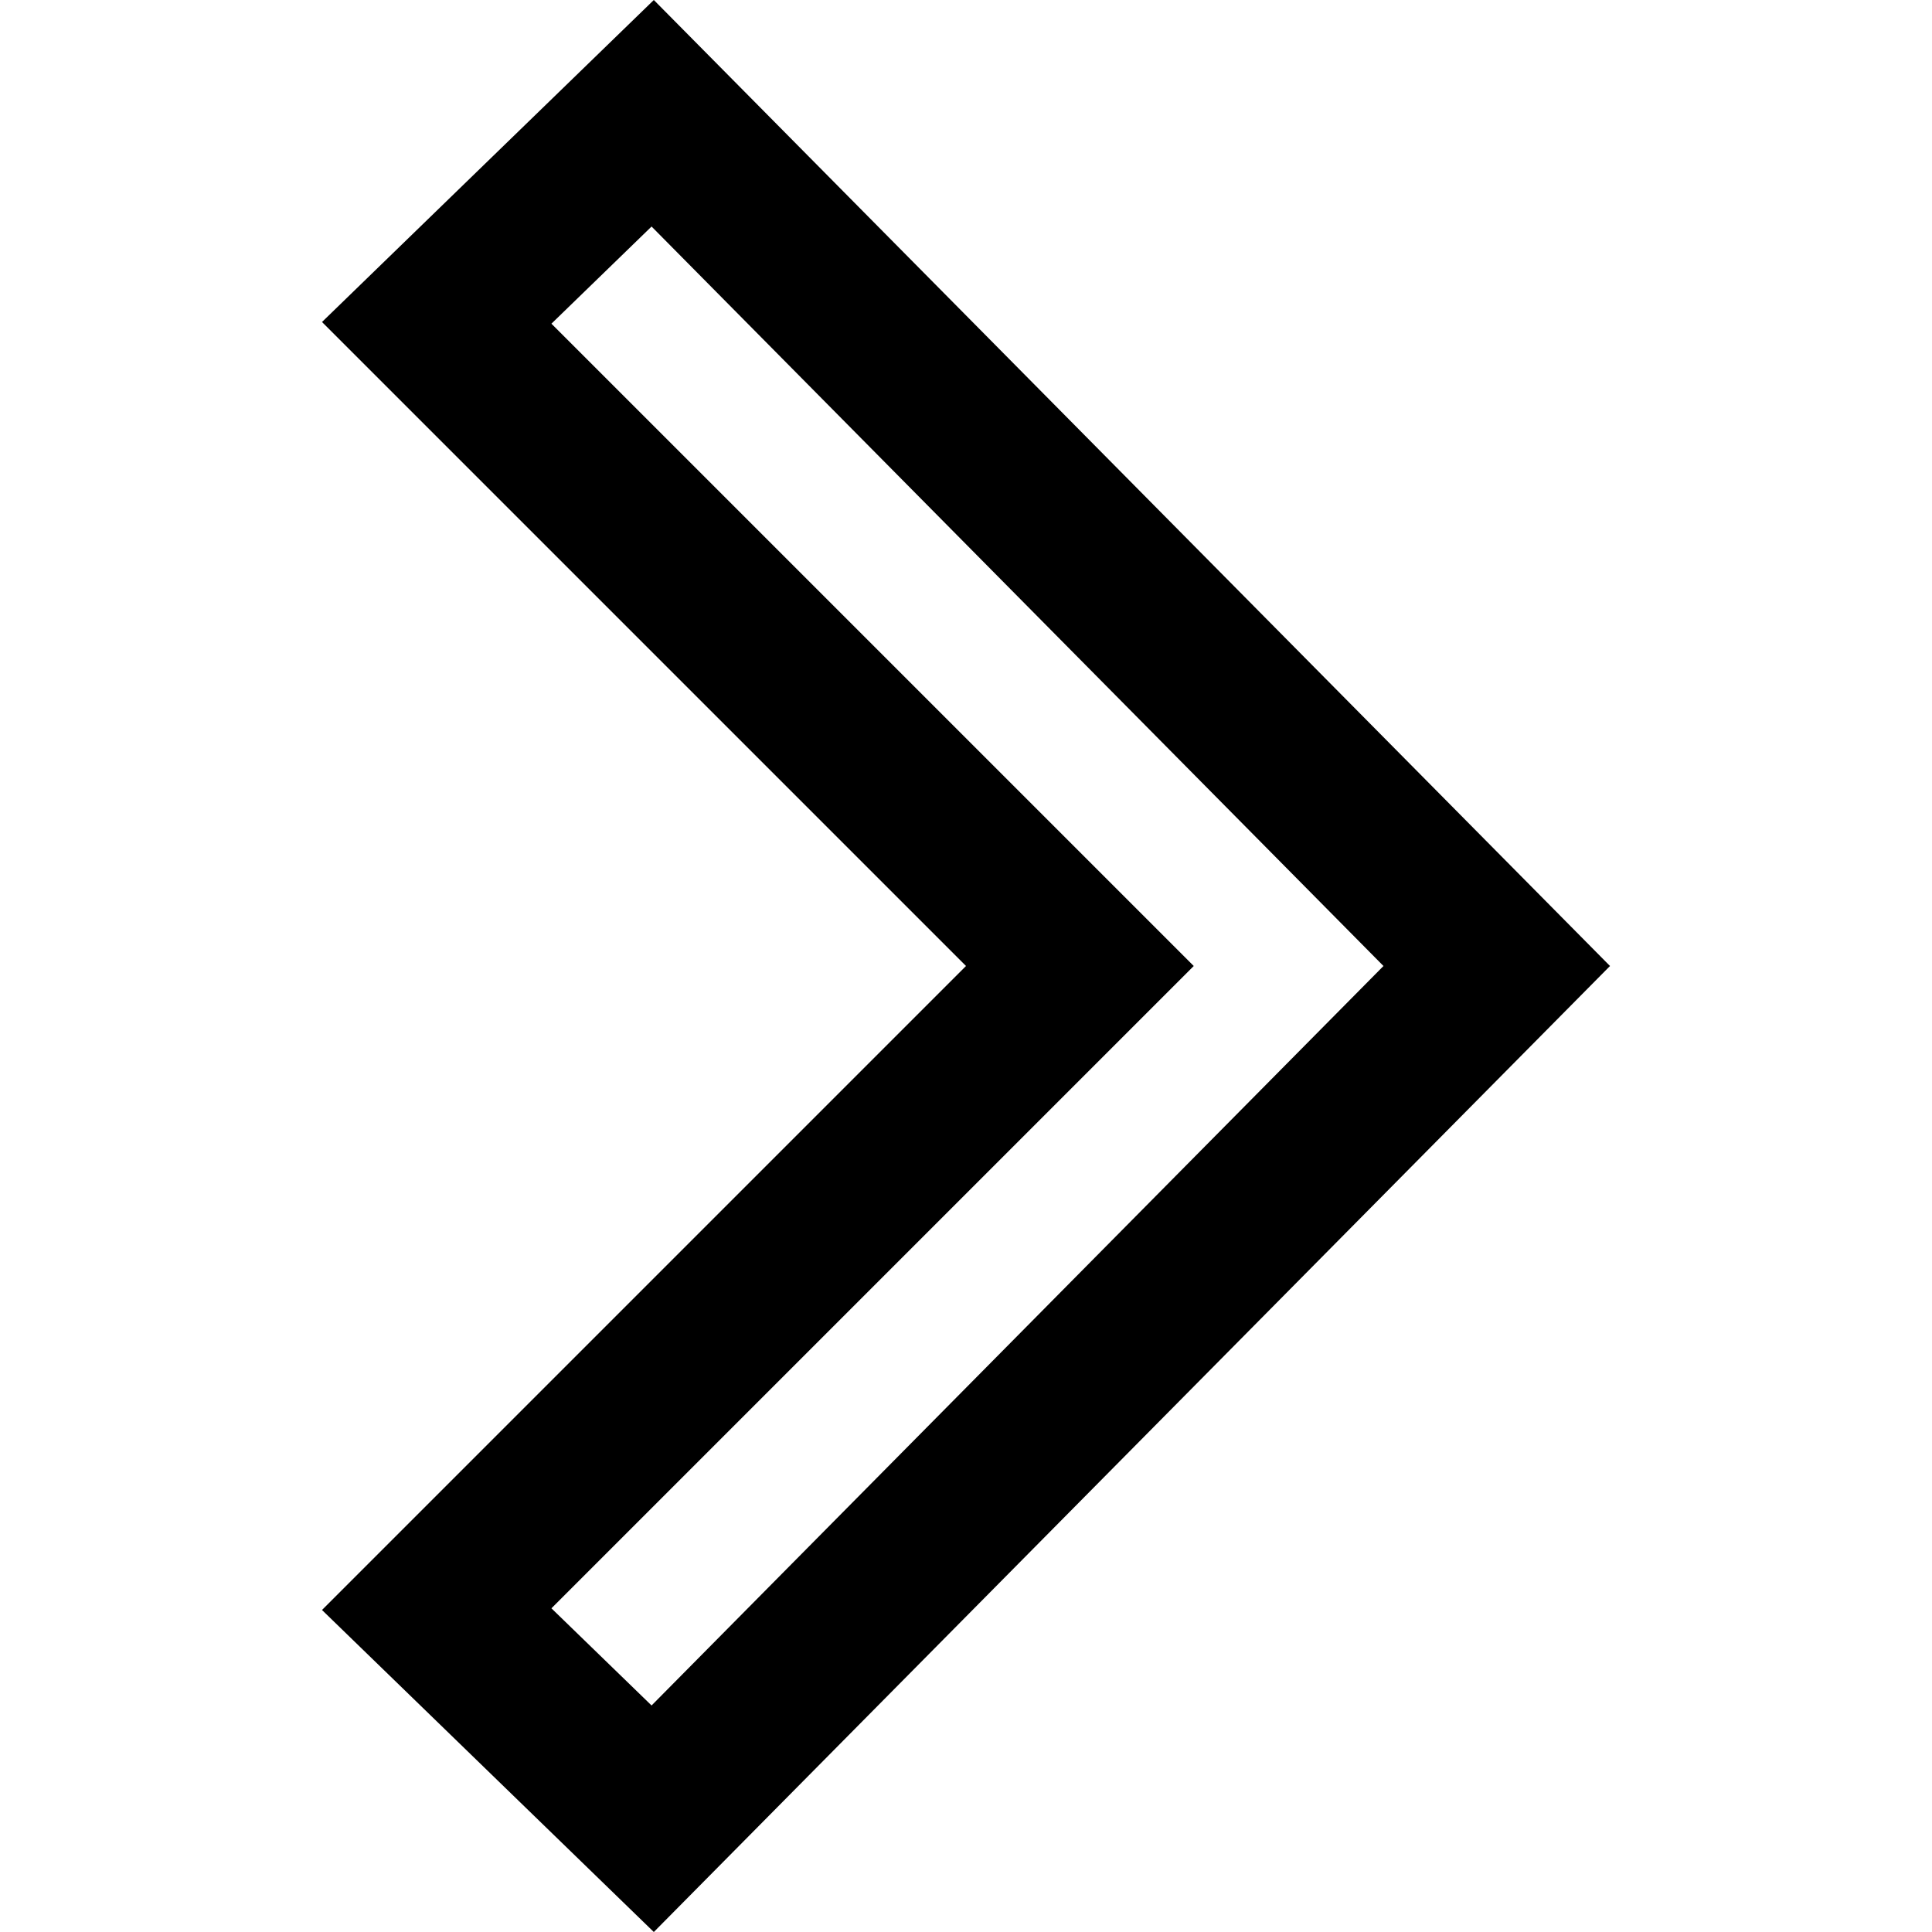
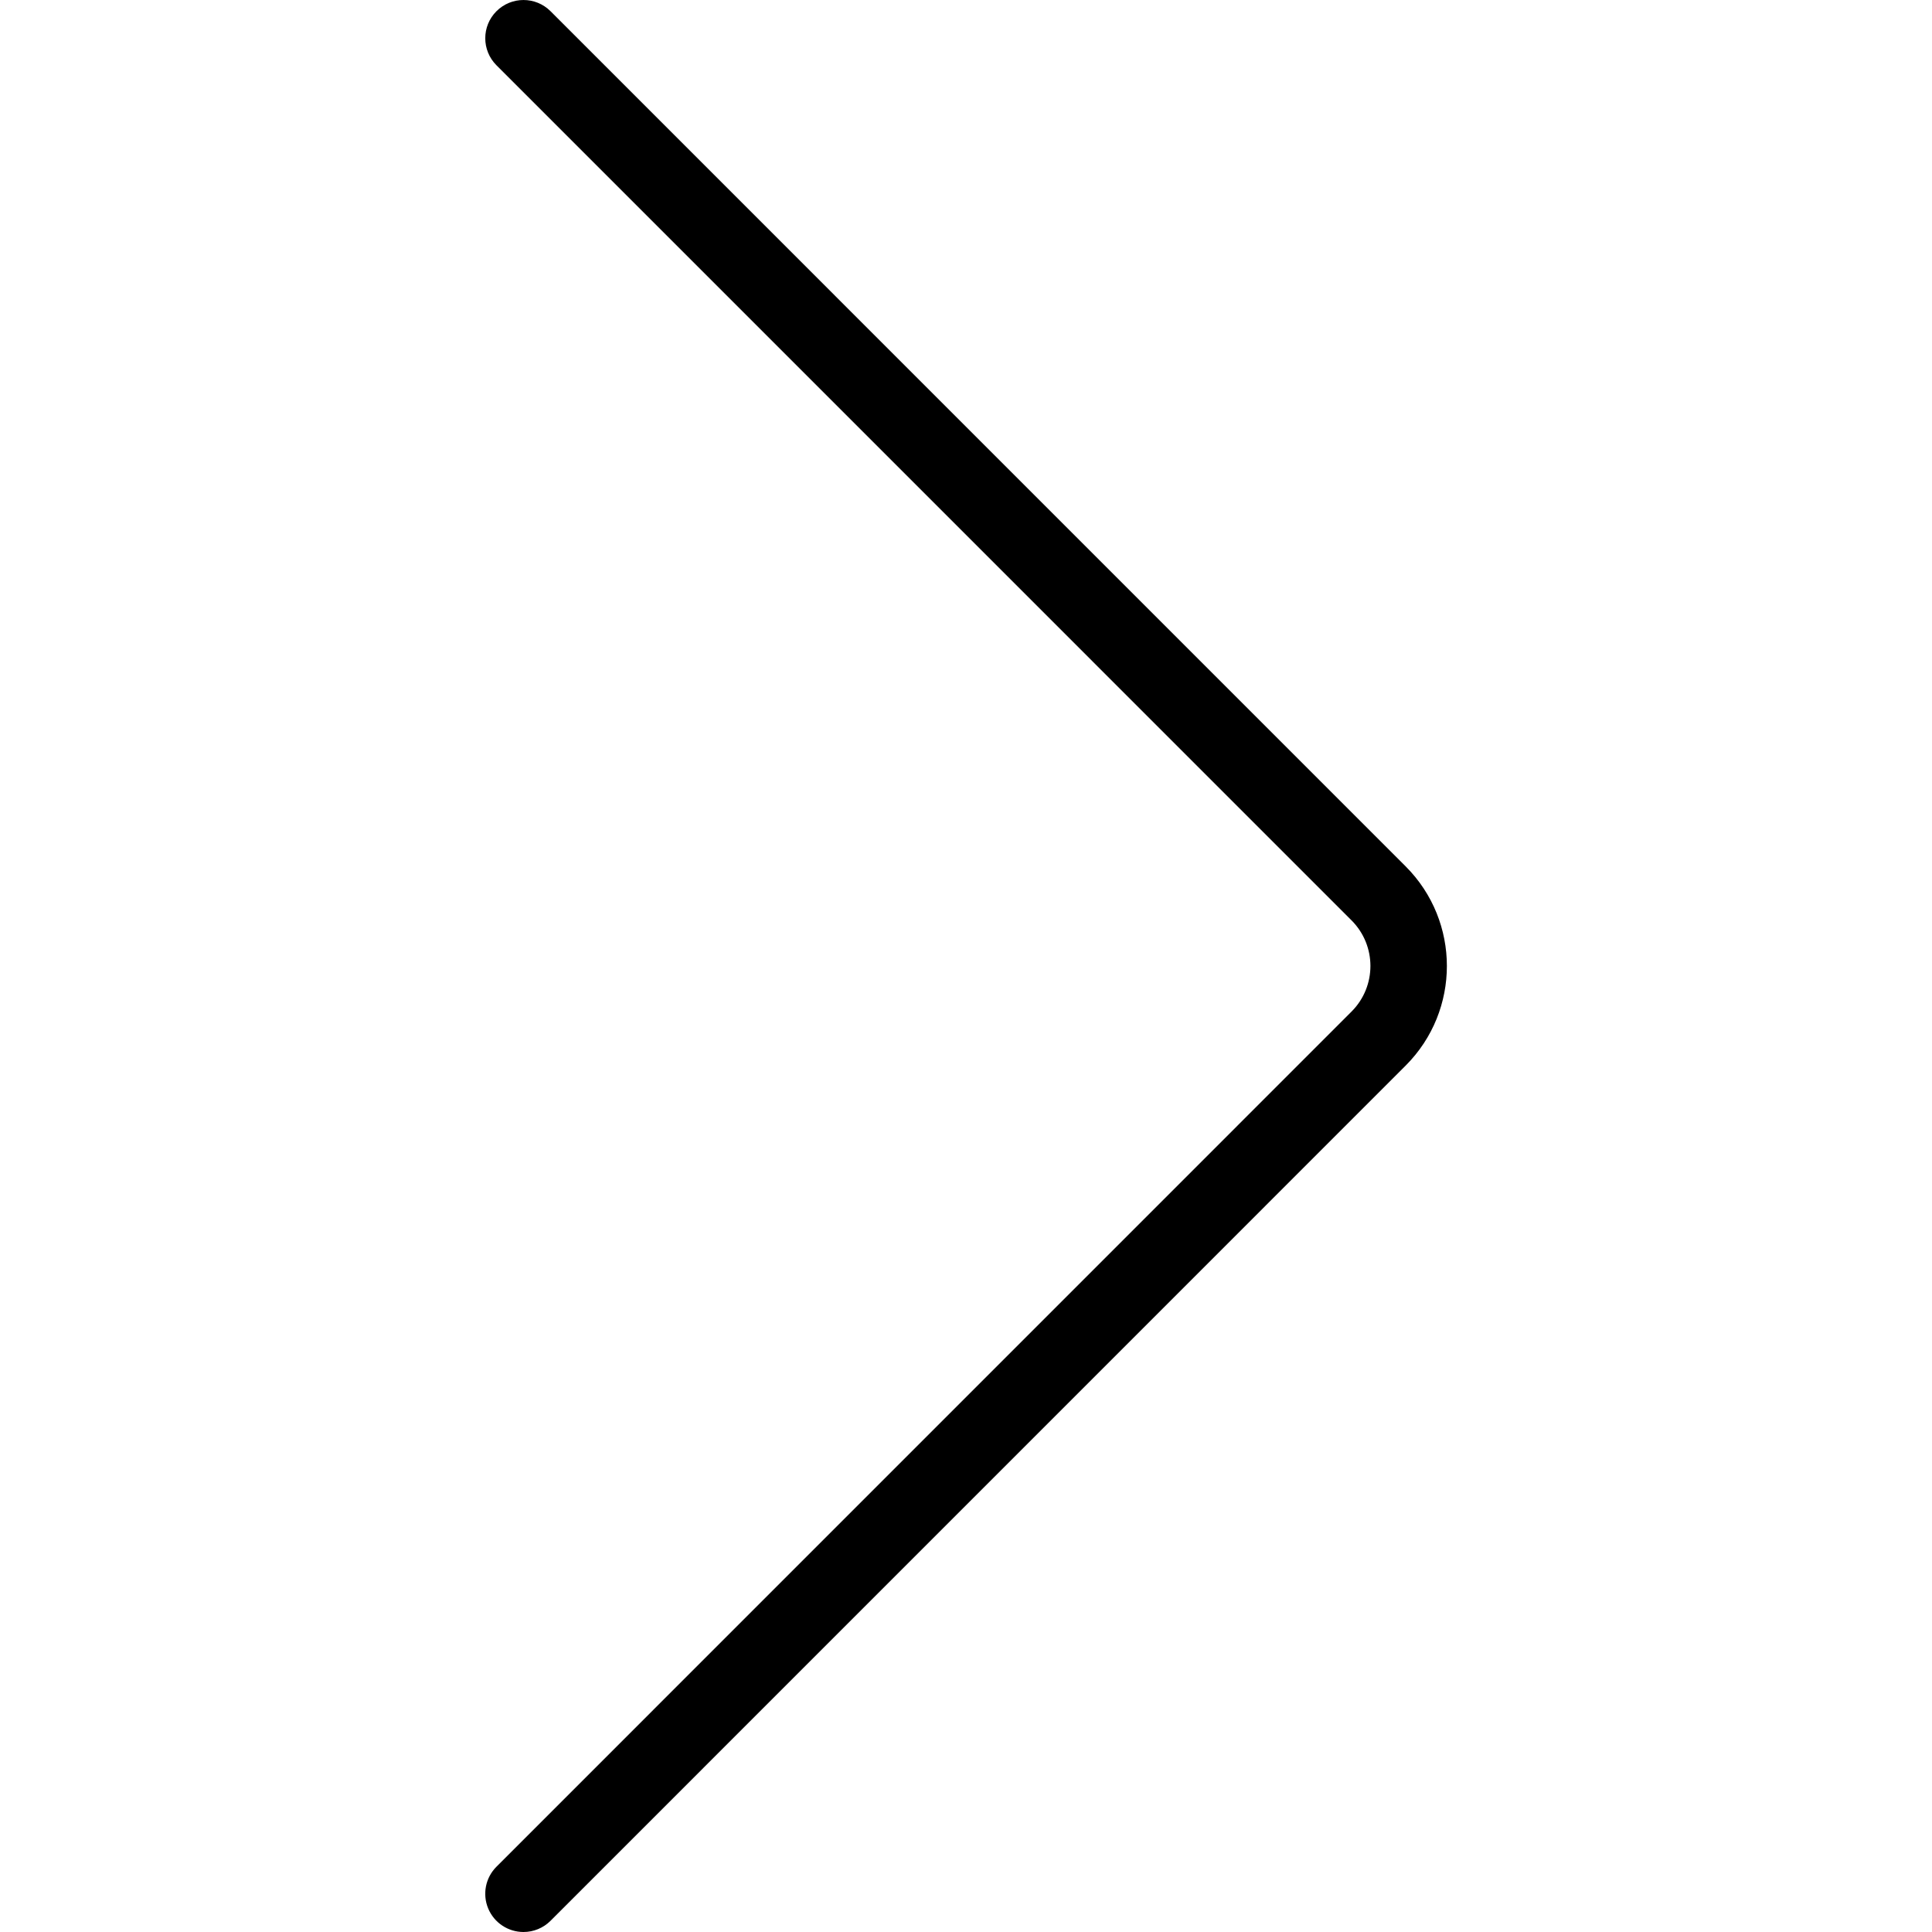
- <svg xmlns="http://www.w3.org/2000/svg" width="24" height="24" viewBox="0 0 24 24">
-   <path d="M8.094 2.814l9.092 9.186-9.092 9.186-1.244-1.207 7.979-7.979-7.979-7.979 1.244-1.207zm.028-2.814l-4.122 4 8 8-8 8 4.122 4 11.878-12-11.878-12z" />
+ <svg xmlns="http://www.w3.org/2000/svg" width="400px" height="400px" viewBox="-19.04 0 75.804 75.804">
+   <g id="Group_65" data-name="Group 65" transform="translate(-831.568 -384.448)">
+     <path id="Path_57" data-name="Path 57" d="M833.068,460.252a1.5,1.5,0,0,1-1.061-2.561l33.557-33.56a2.53,2.53,0,0,0,0-3.564l-33.557-33.558a1.5,1.5,0,0,1,2.122-2.121l33.556,33.558a5.53,5.53,0,0,1,0,7.807l-33.557,33.56A1.5,1.5,0,0,1,833.068,460.252Z" fill="#000000" />
+   </g>
</svg>
